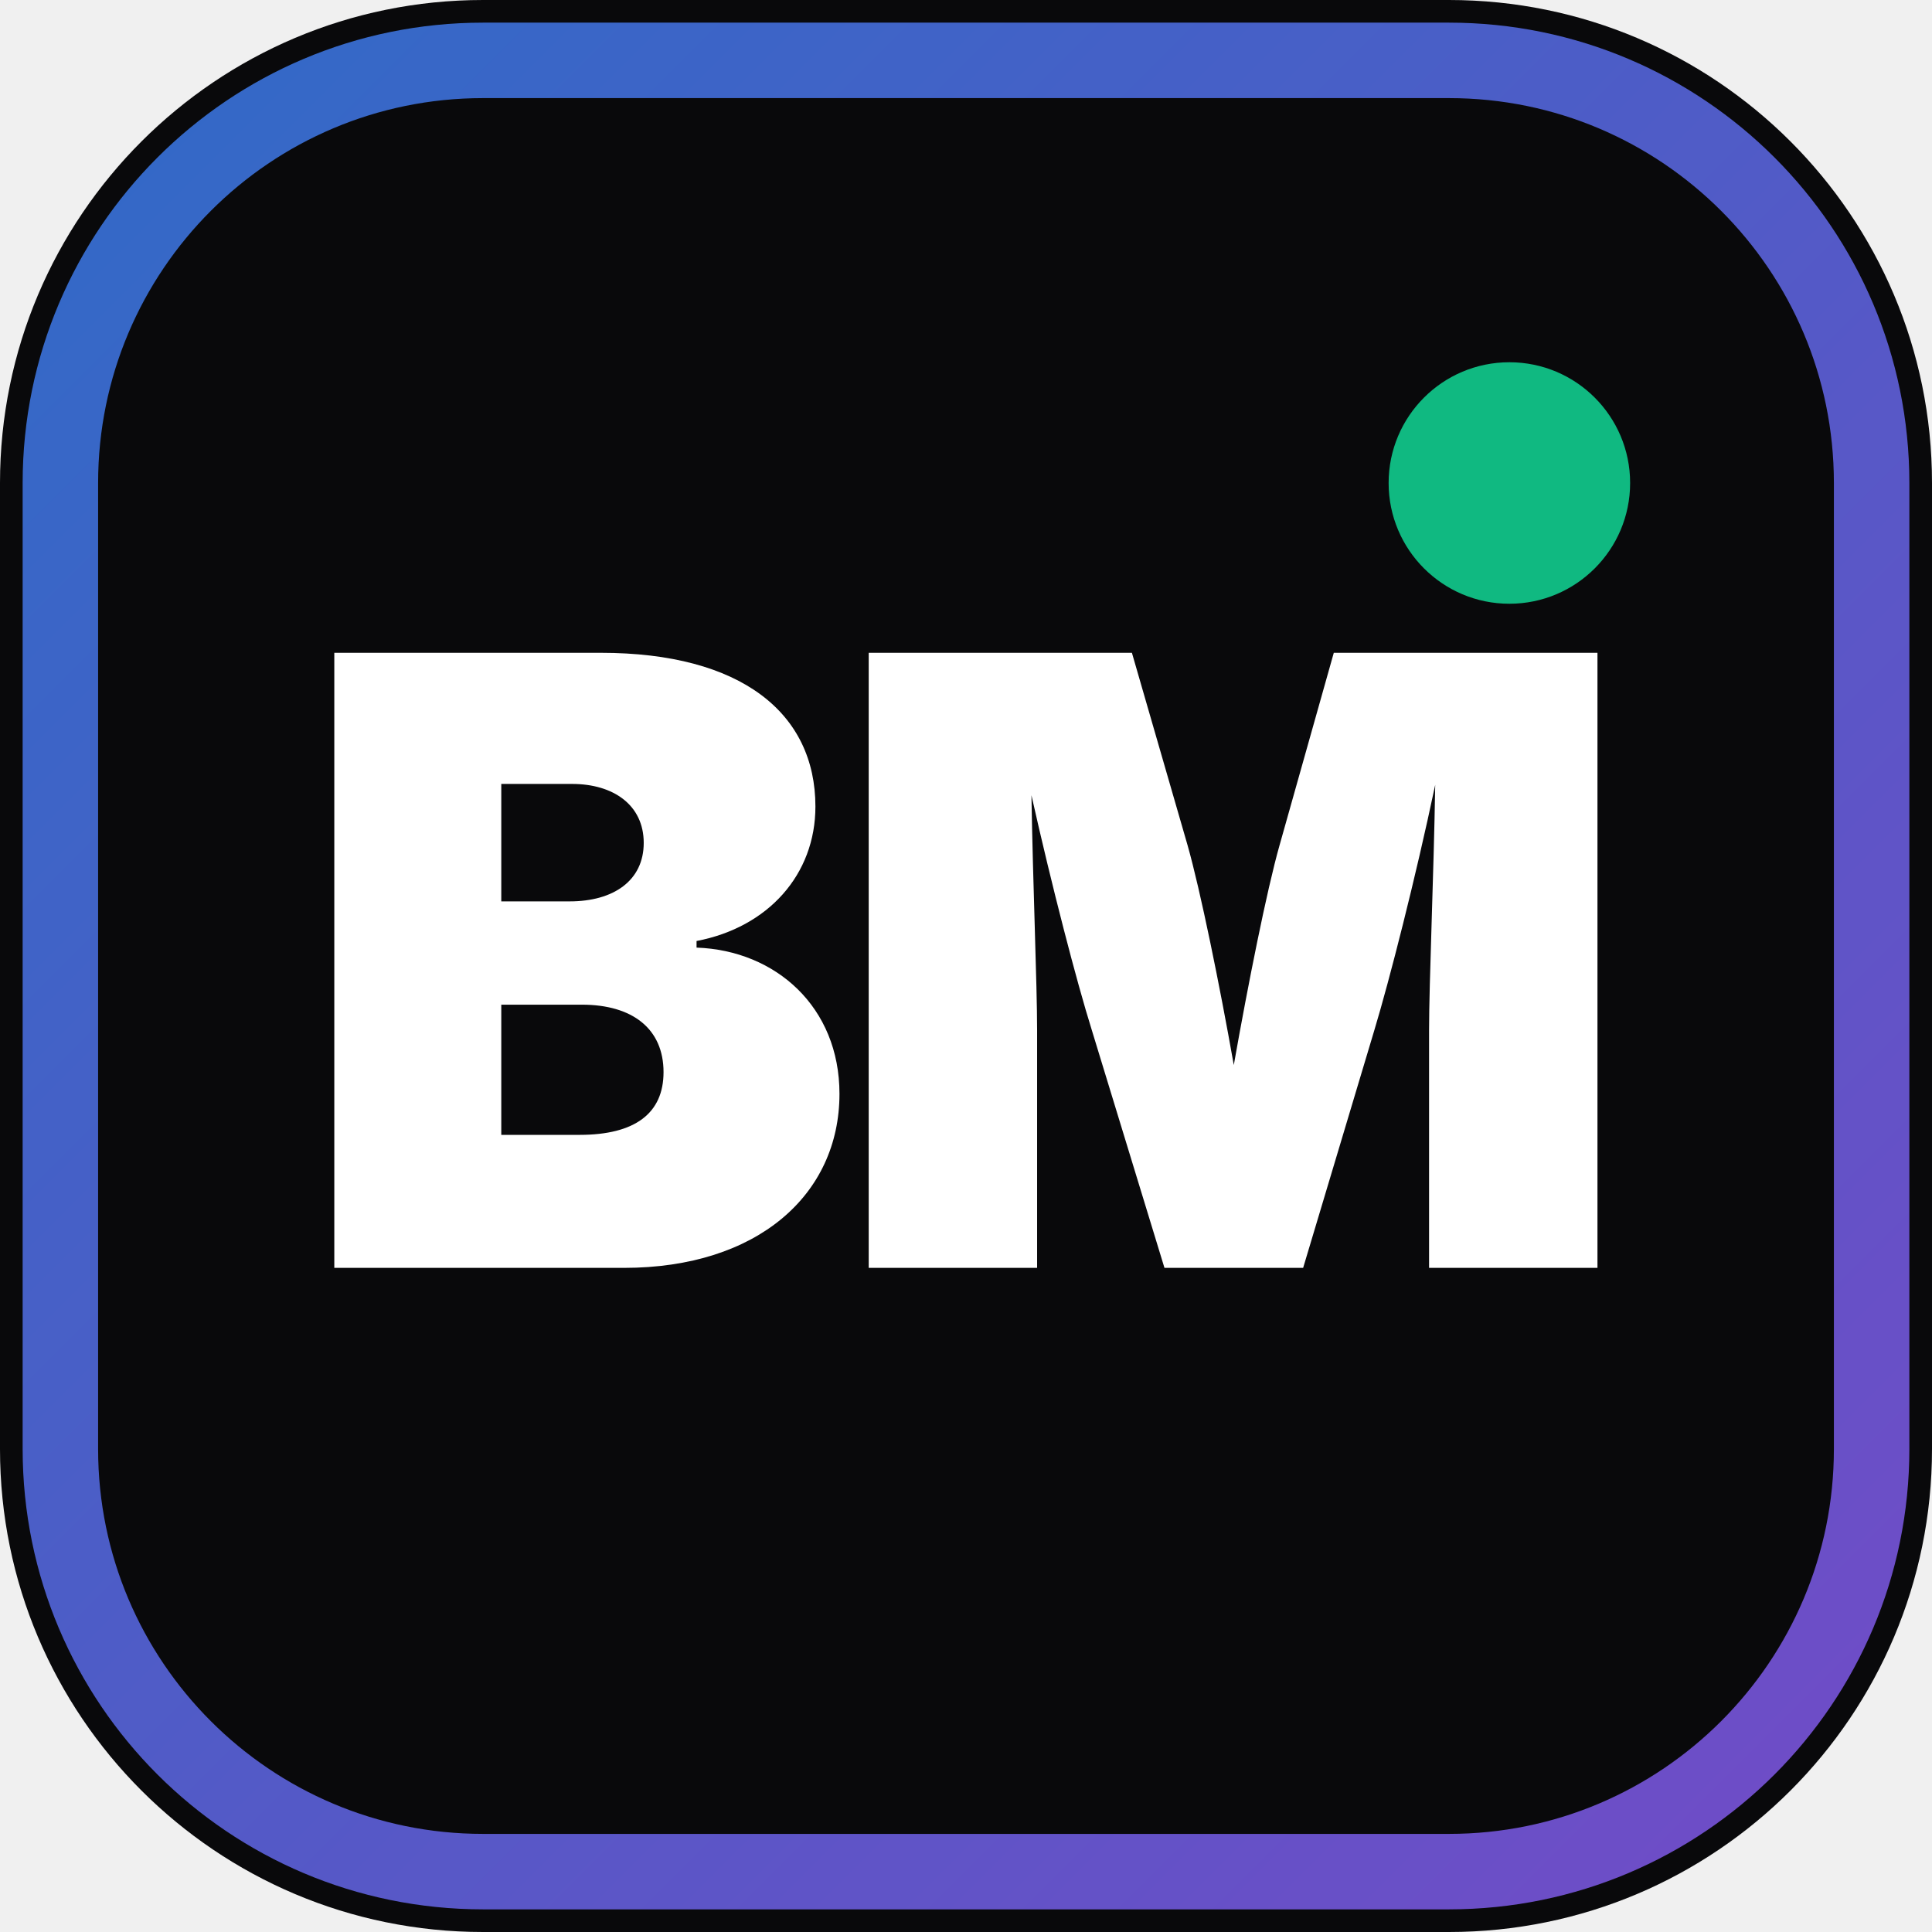
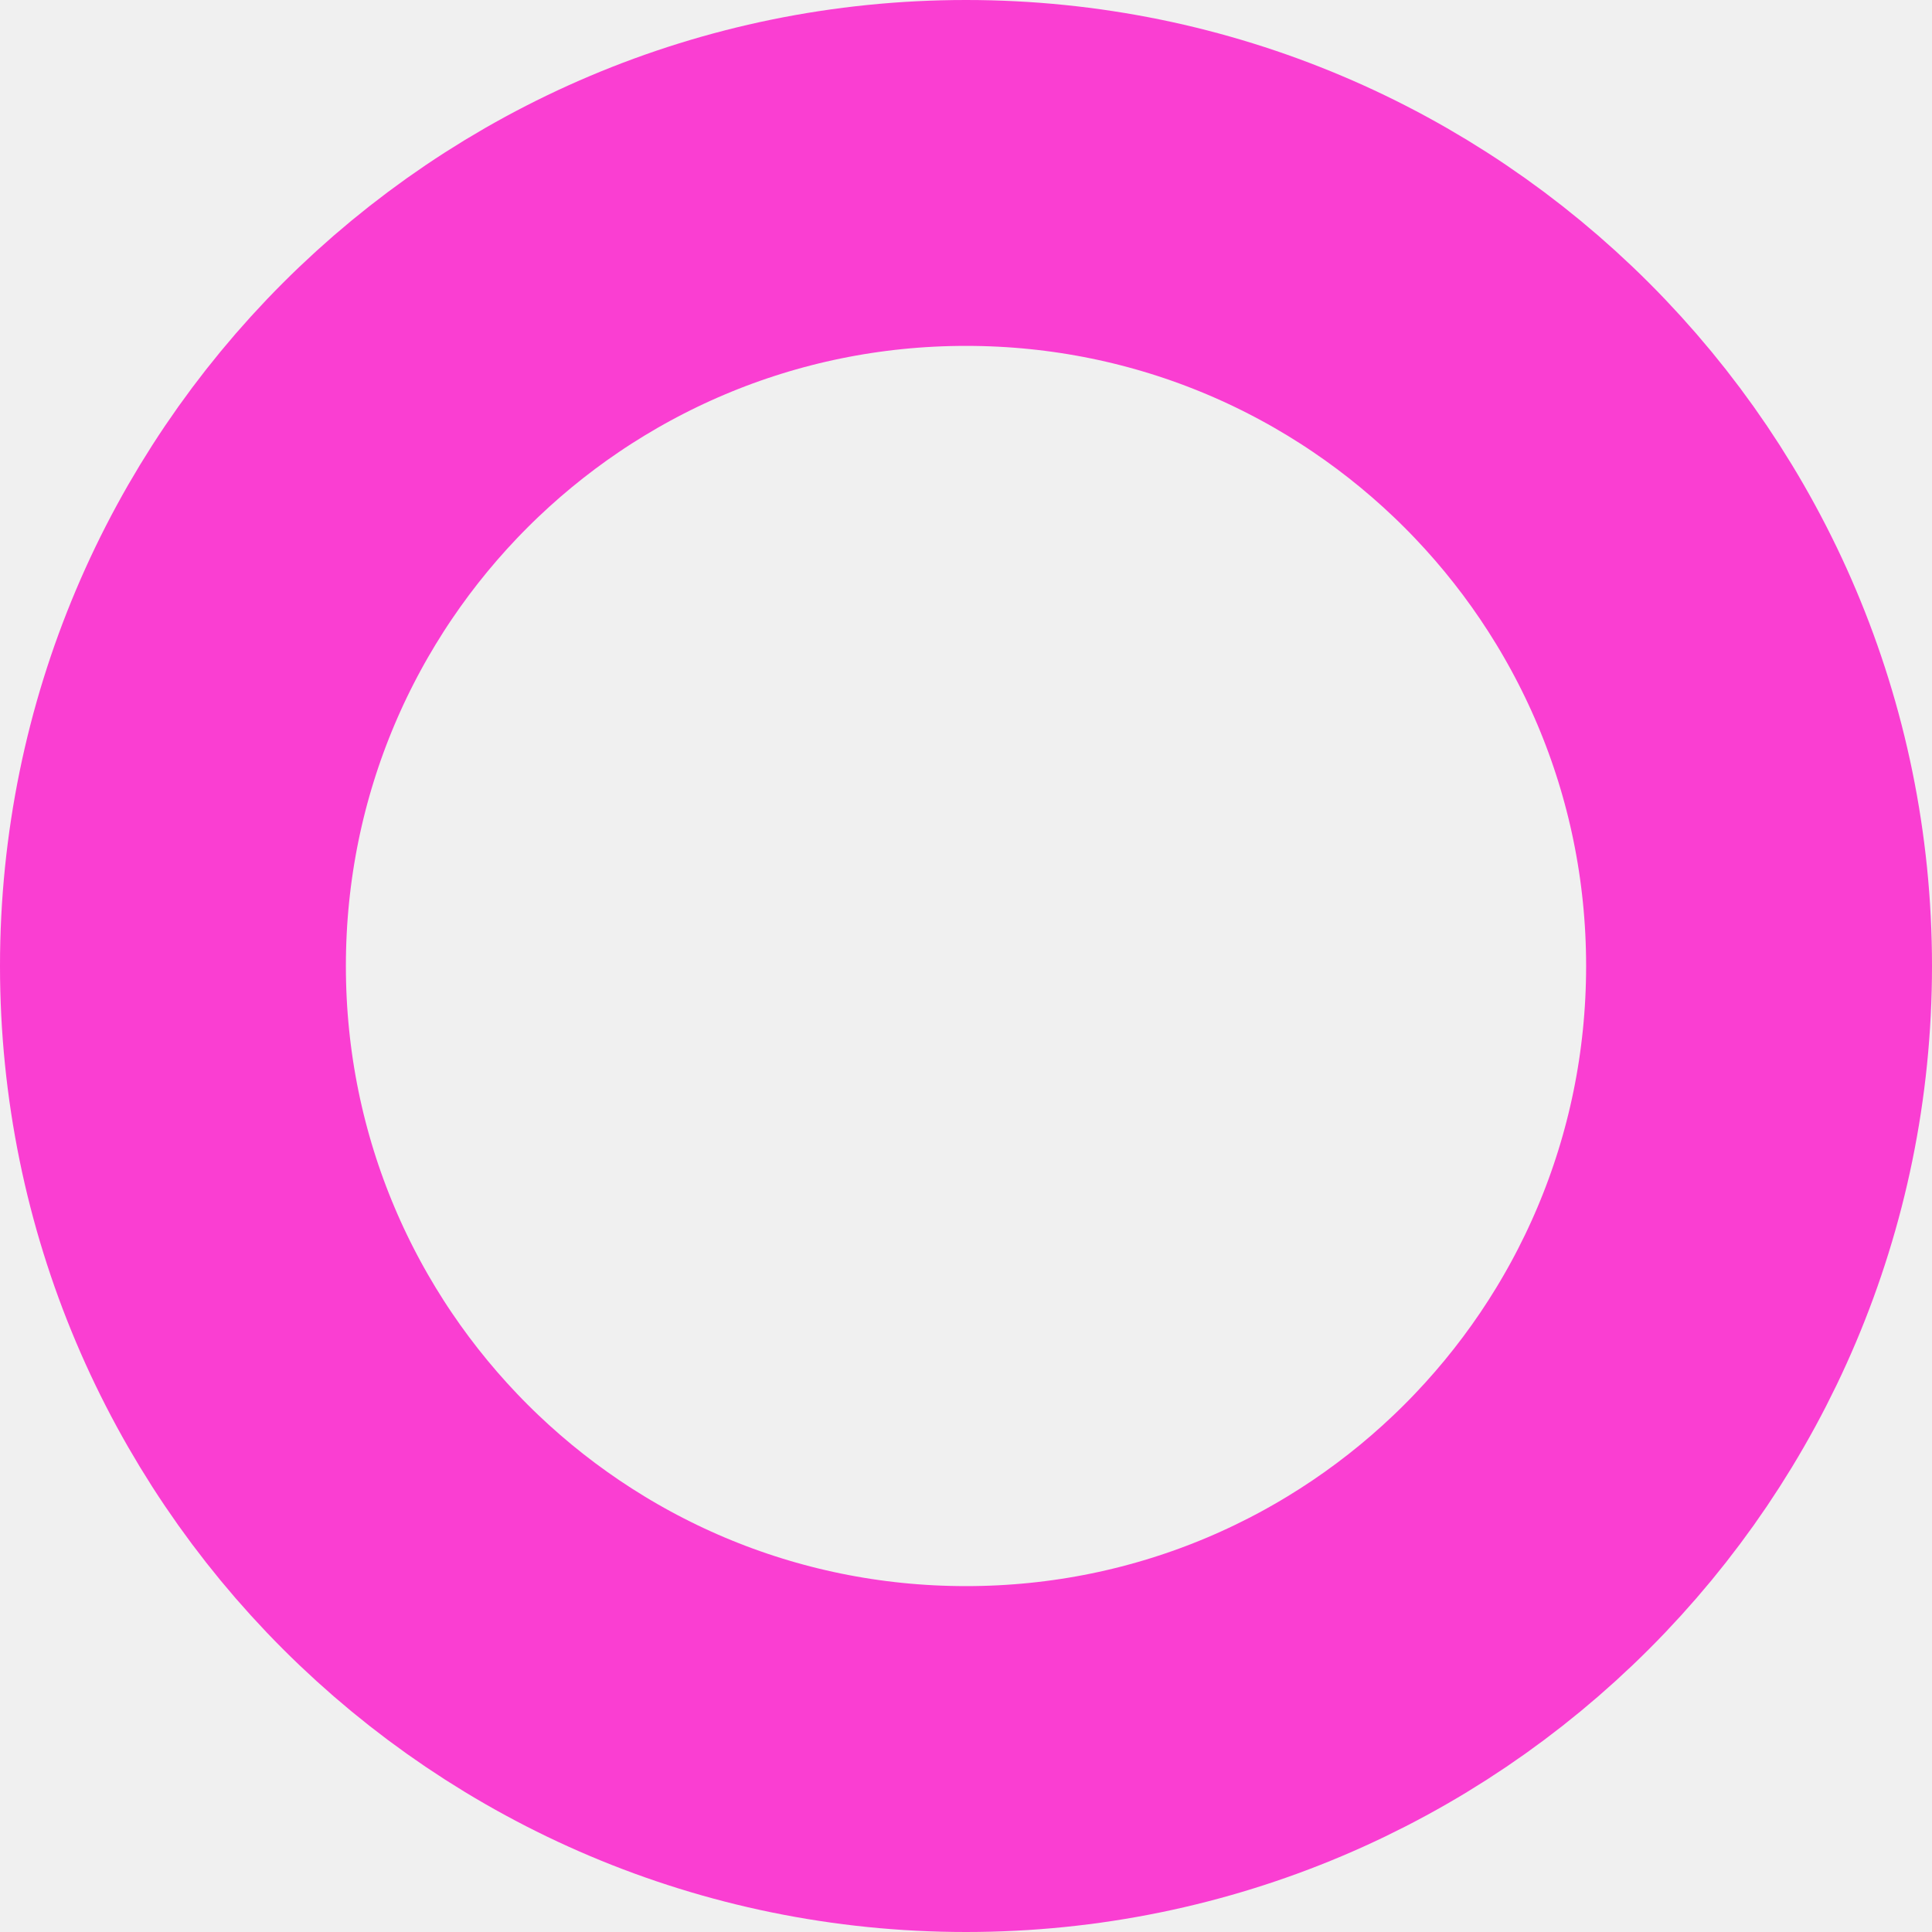
- <svg xmlns="http://www.w3.org/2000/svg" viewBox="0 0 64 64" width="64" height="64">
-   <defs>
-     <linearGradient id="fav-grad" x1="0%" y1="0%" x2="100%" y2="100%">
-       <stop offset="0%" stop-color="#3B82F6" />
-       <stop offset="100%" stop-color="#8B5CF6" />
-     </linearGradient>
-   </defs>
-   <rect width="64" height="64" rx="16" fill="#09090B" />
-   <rect x="2" y="2" width="60" height="60" rx="14" fill="none" stroke="url(#fav-grad)" stroke-width="2.5" opacity="0.8" />
-   <text x="32" y="42" text-anchor="middle" fill="#FFFFFF" font-family="-apple-system, BlinkMacSystemFont, 'Inter', 'Geist', sans-serif" font-size="28" font-weight="900" letter-spacing="-1">BM</text>
-   <circle cx="50" cy="16" r="4" fill="#10B981" />
+ <svg xmlns="http://www.w3.org/2000/svg" width="391" height="391" viewBox="0 0 391 391" fill="none">
+   <path d="M356 195.5C356 284.142 284.142 356 195.5 356C106.858 356 35 284.142 35 195.5C35 106.858 106.858 35 195.5 35C284.142 35 356 106.858 356 195.5Z" stroke-width="70" stroke="#FA3ED2" />
</svg>
